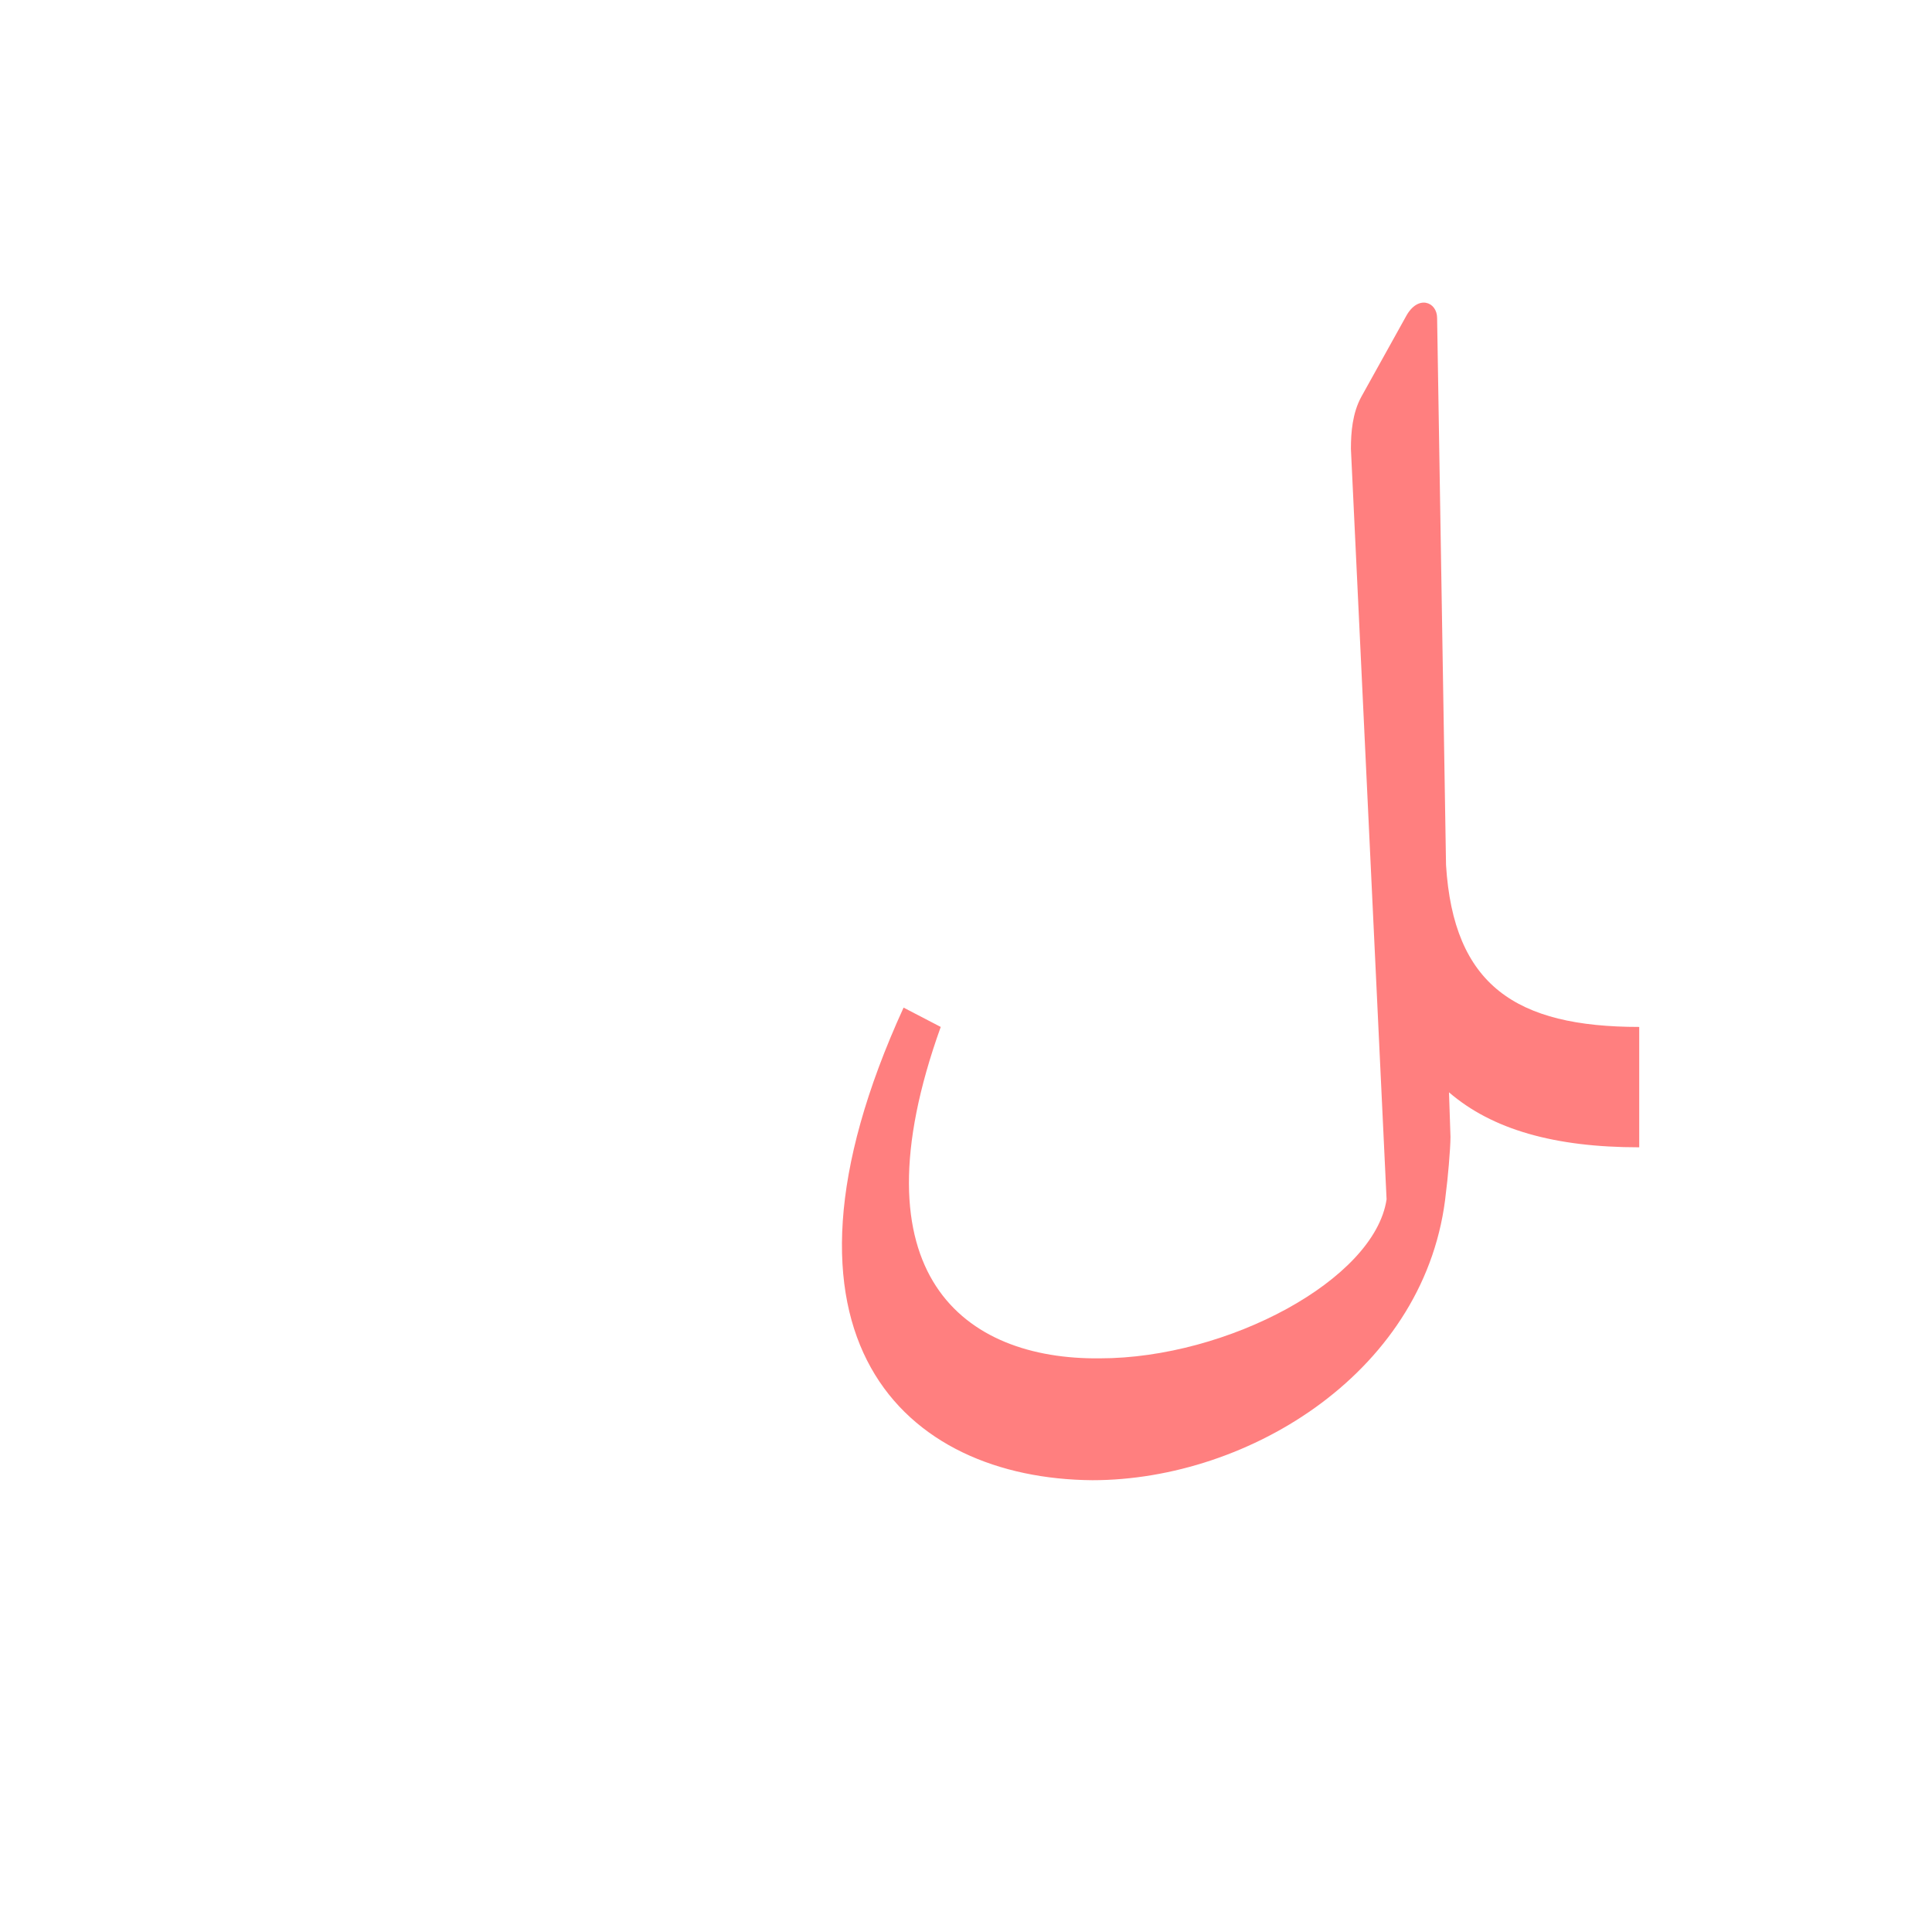
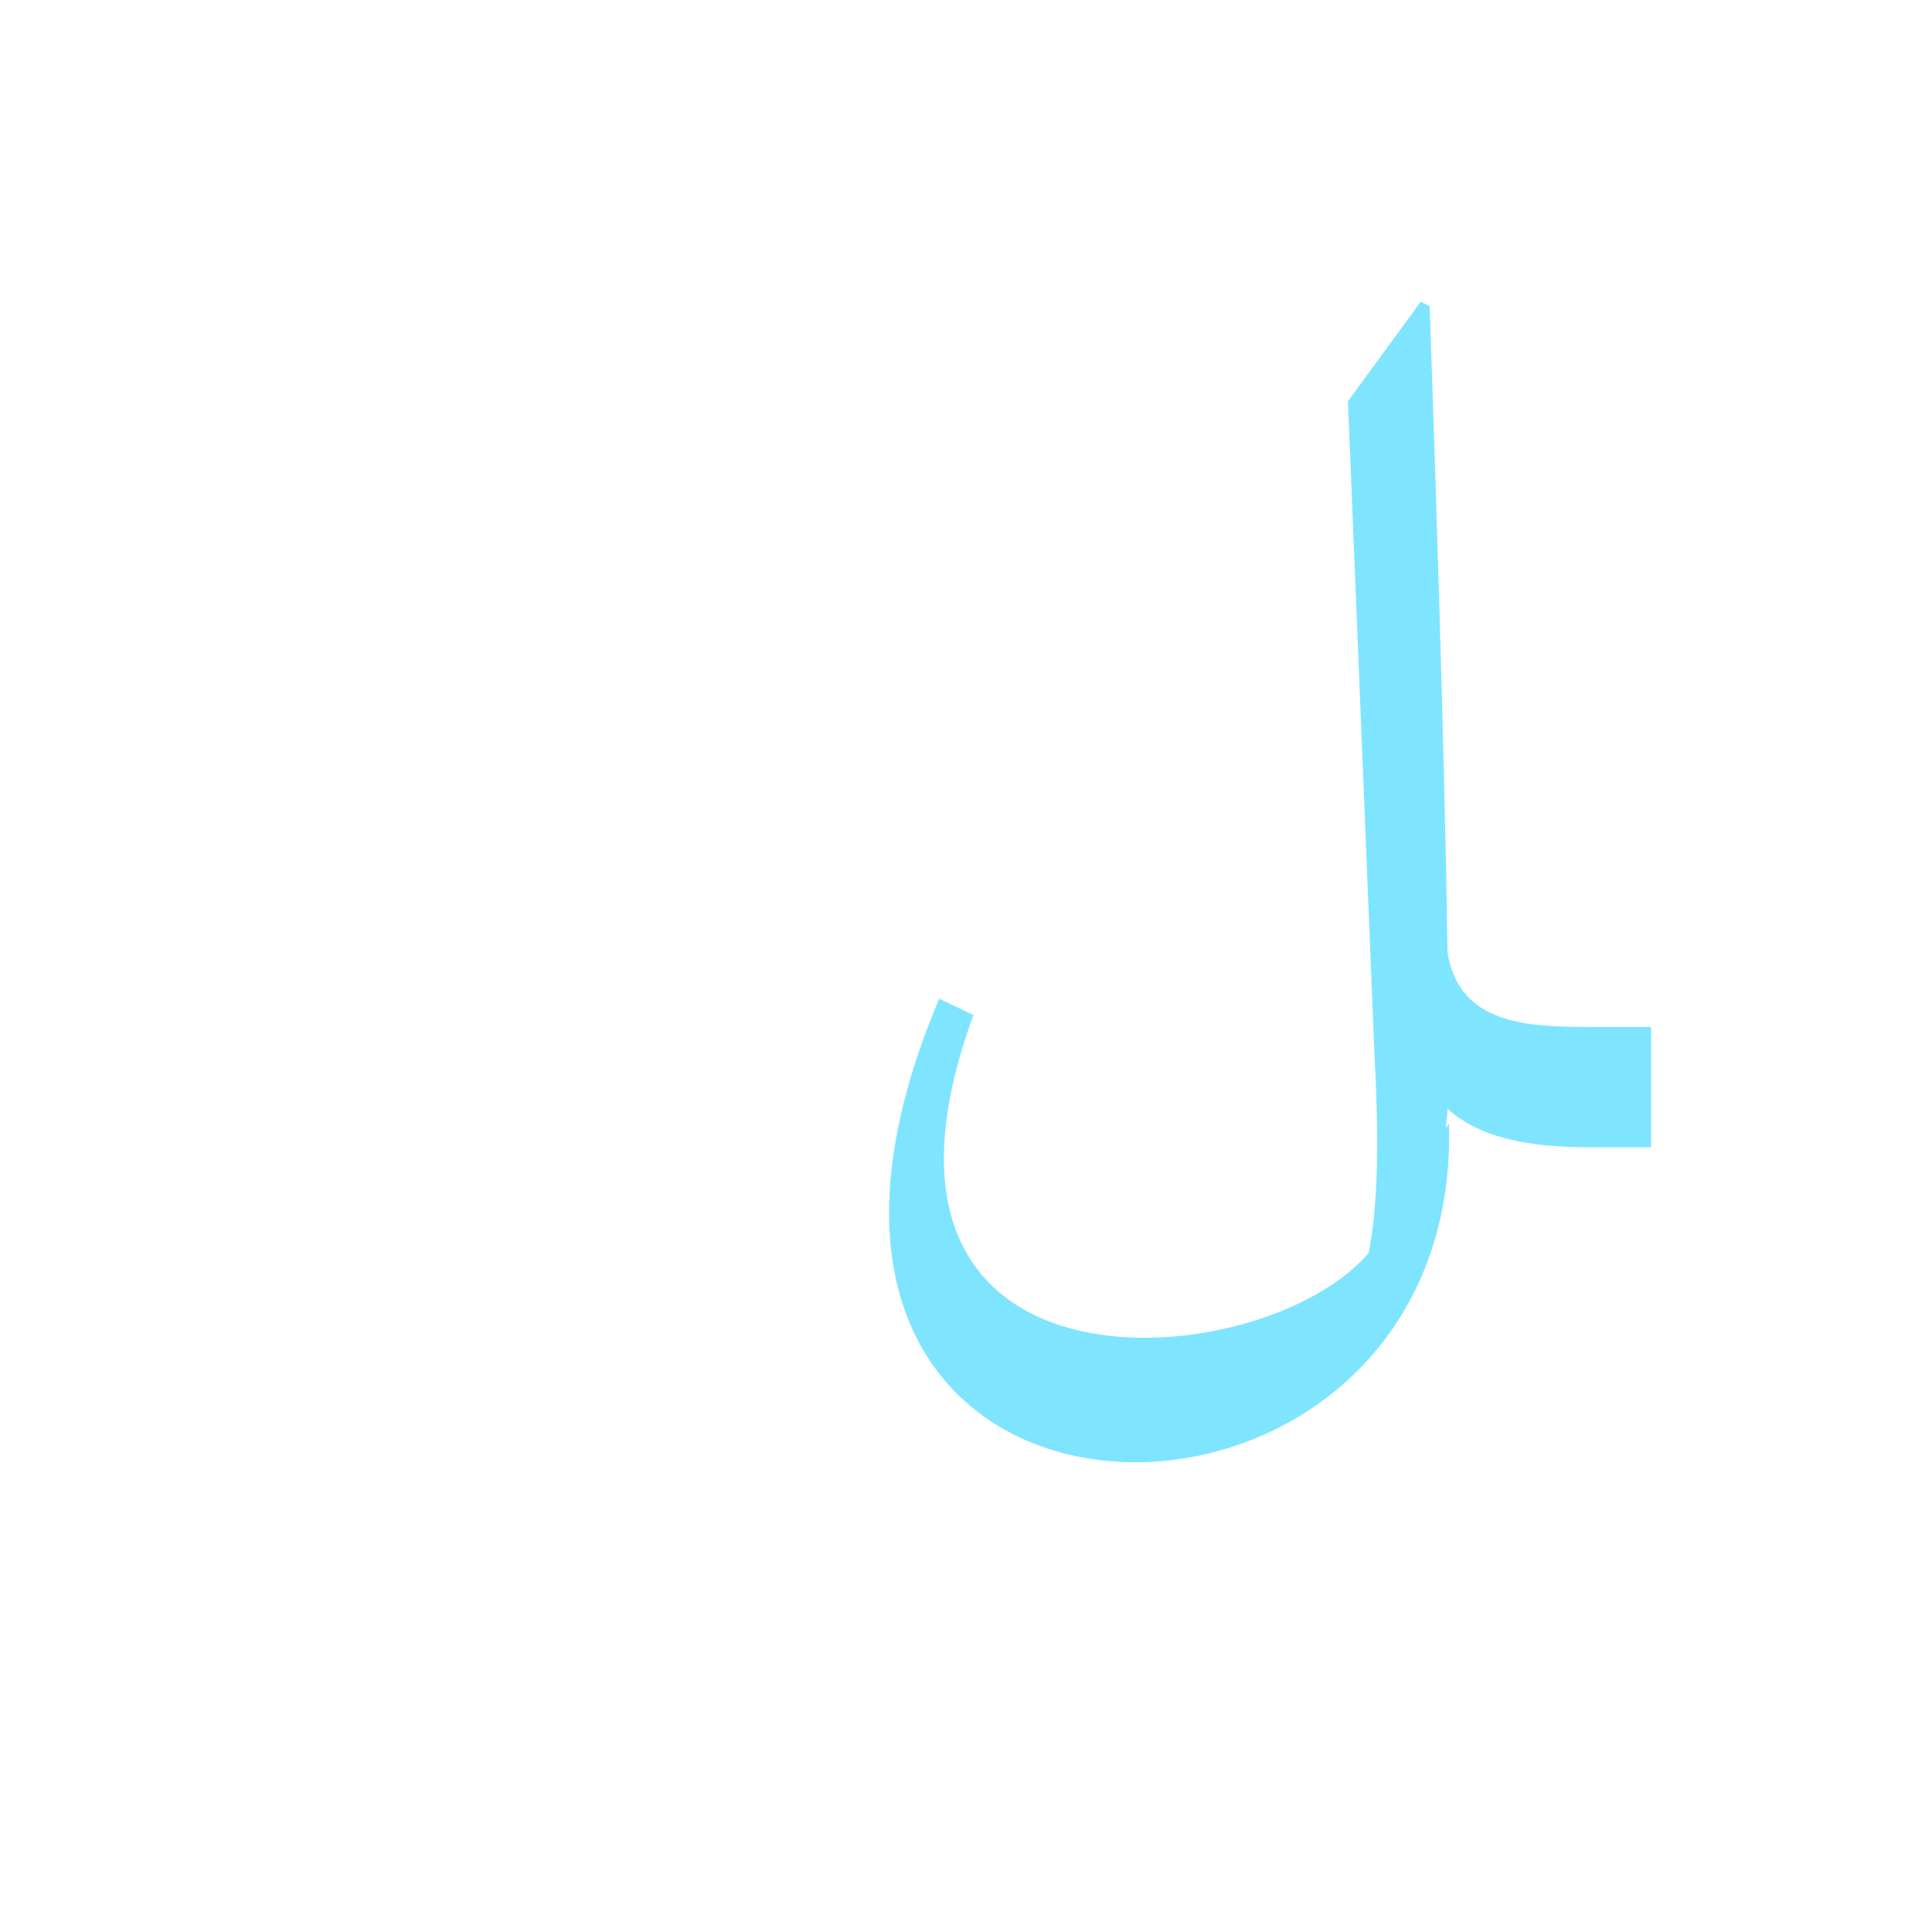
<svg xmlns="http://www.w3.org/2000/svg" xml:space="preserve" width="1300px" height="1300px" version="1.0" style="shape-rendering:geometricPrecision; text-rendering:geometricPrecision; image-rendering:optimizeQuality; fill-rule:evenodd; clip-rule:evenodd" viewBox="0 0 1300 1056">
  <defs>
    <style type="text/css">
   
-     .fil0 {fill:red;fill-opacity:0.502}
+     .fil0 {fill:#00CCFF;fill-opacity:0.502}
   
  </style>
  </defs>
  <g id="_100:master">
-     <path class="fil0" d="M933 685l-24 -505c0,-11 1,-24 7,-35l30 -54c8,-15 21,-10 21,1l6 368c5,81 47,109 130,109l0 81c-57,0 -99,-12 -128,-37l1 30c0,8 -2,30 -3,37 -12,120 -132,194 -238,194 -126,-1 -229,-95 -127,-318l25 13c-60,167 16,224 107,223 86,0 185,-53 193,-107z" />
+     <path class="fil0" d="M974 624c0,4 -1,9 -1,13l2 -3c9,319 -512,314 -343,-84l23 11c-98,268 195,244 266,160 6,-31 7,-72 4,-130l-18 -443 49 -67 6 3c2,60 10,289 12,435 8,49 55,50 97,50l40 0 0 81 -40 0c-42,0 -75,-6 -97,-26z" />
  </g>
</svg>
